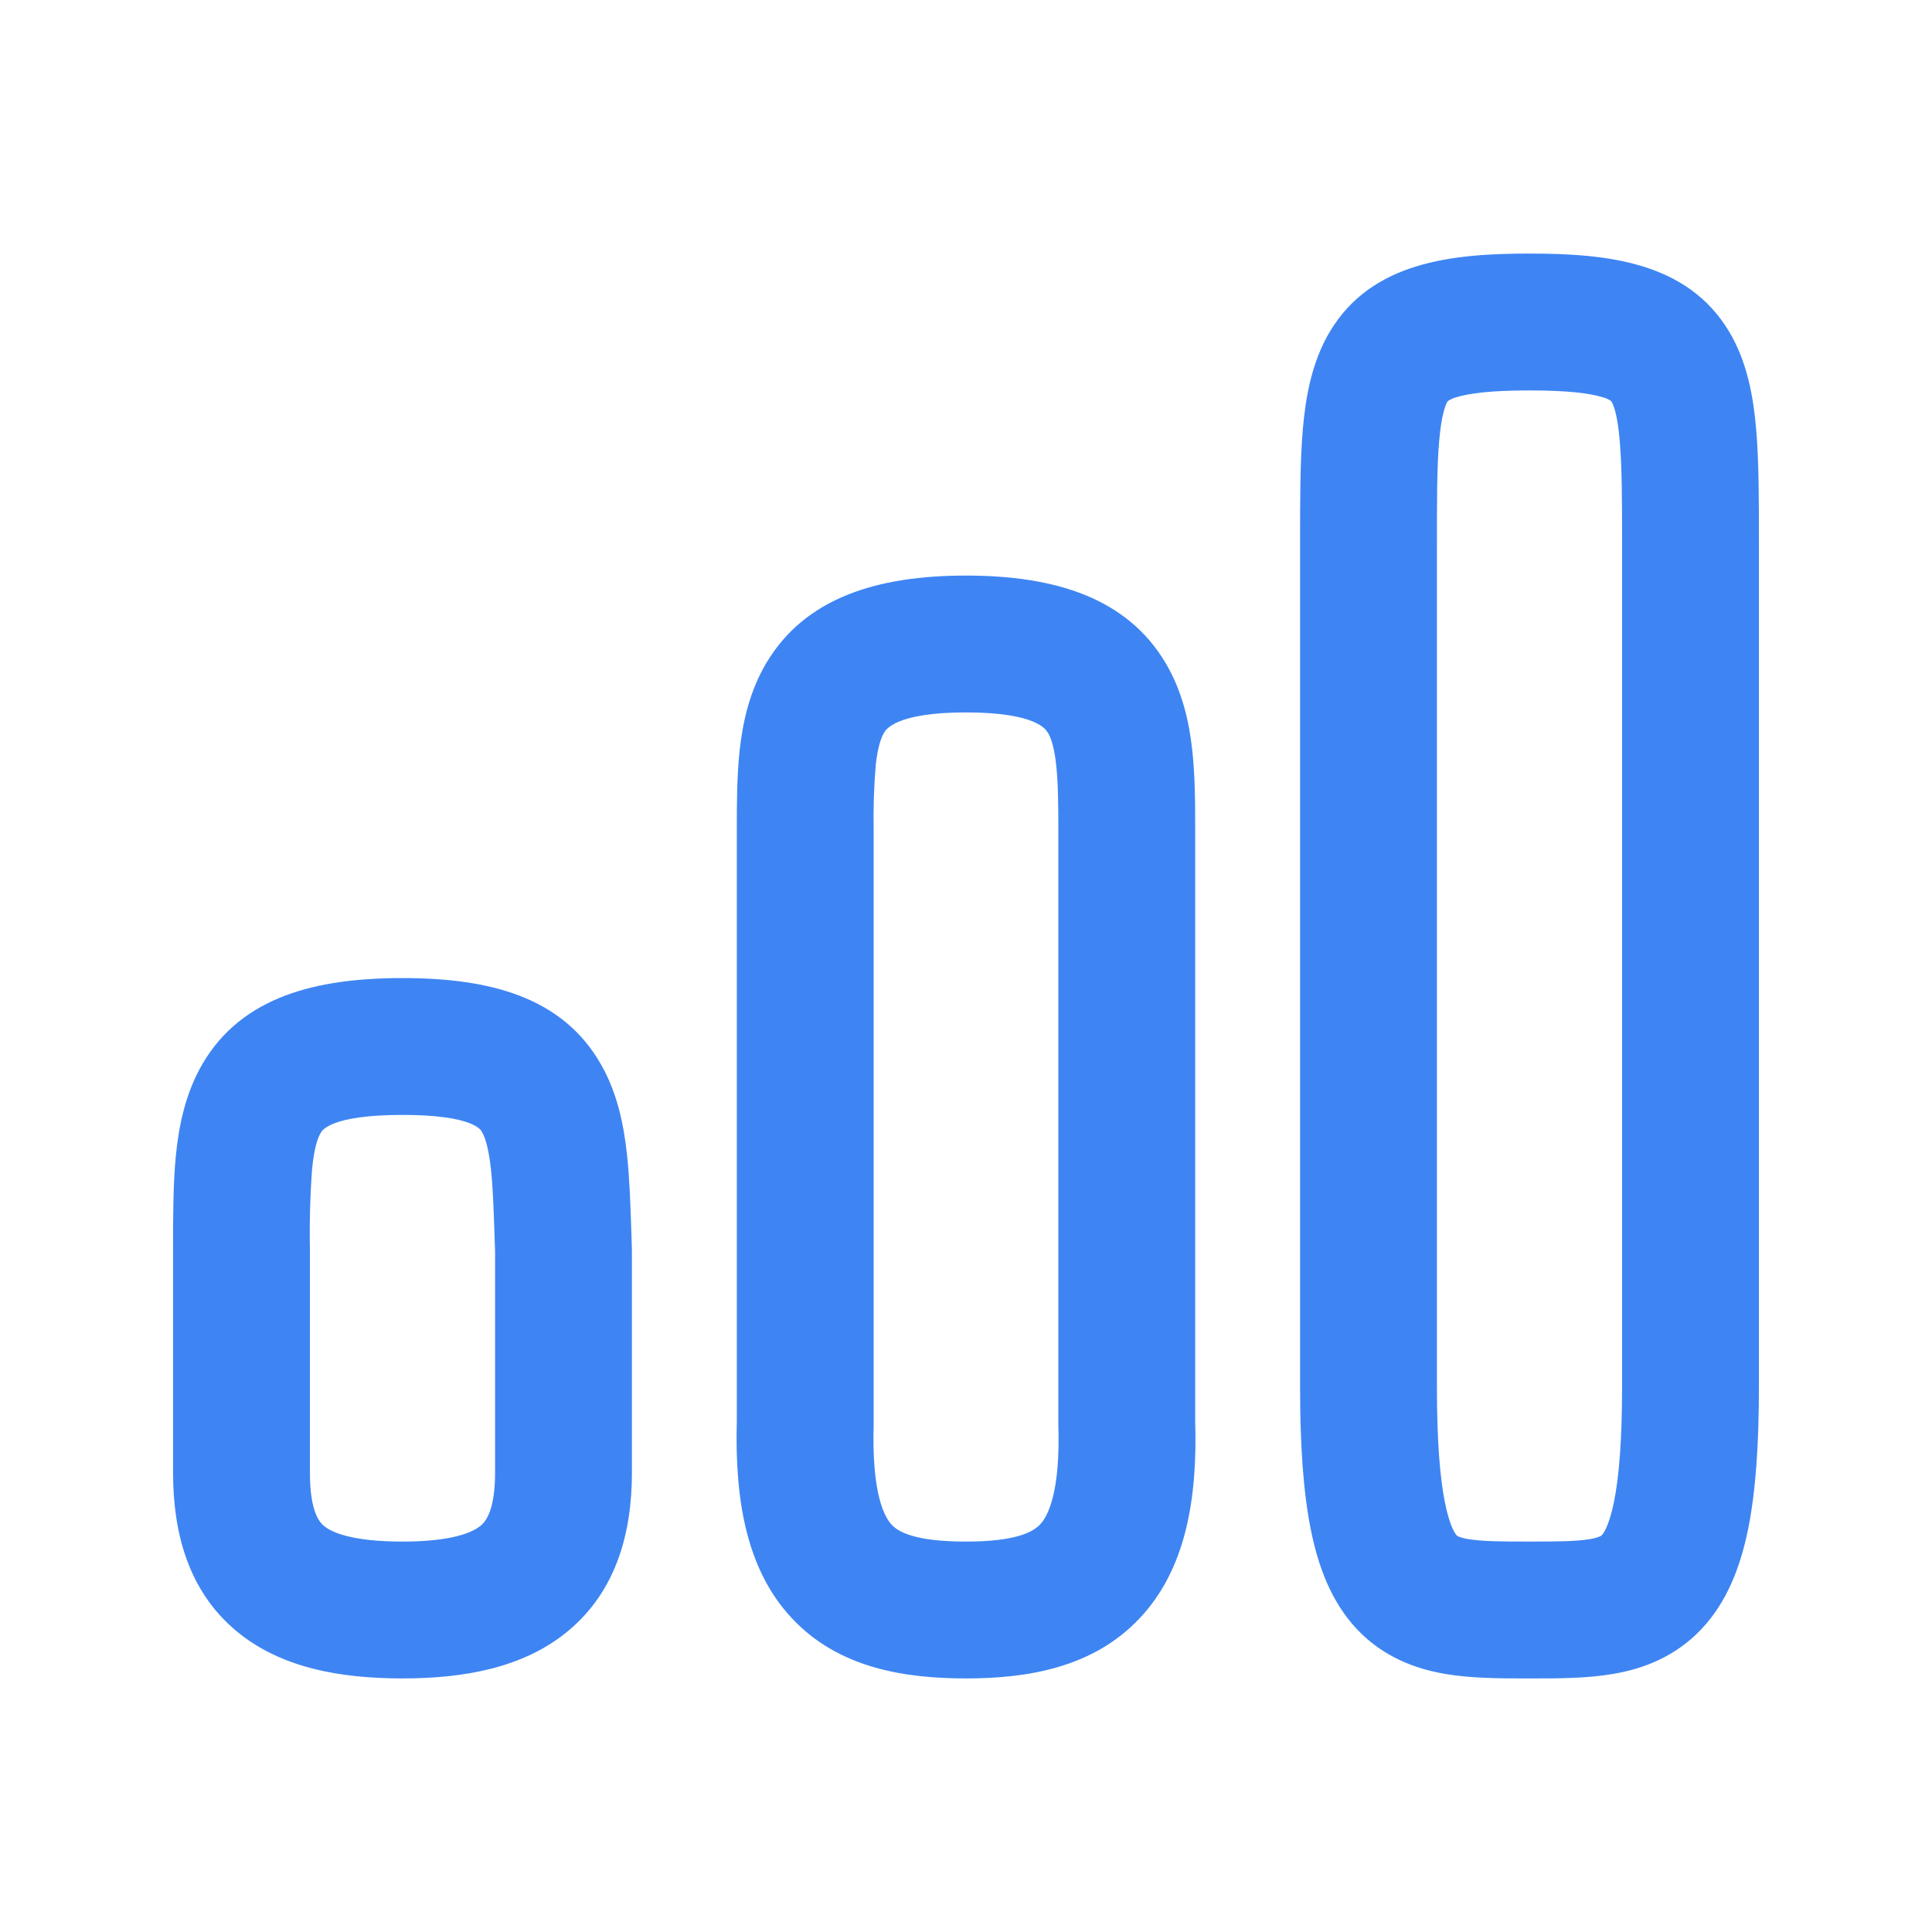
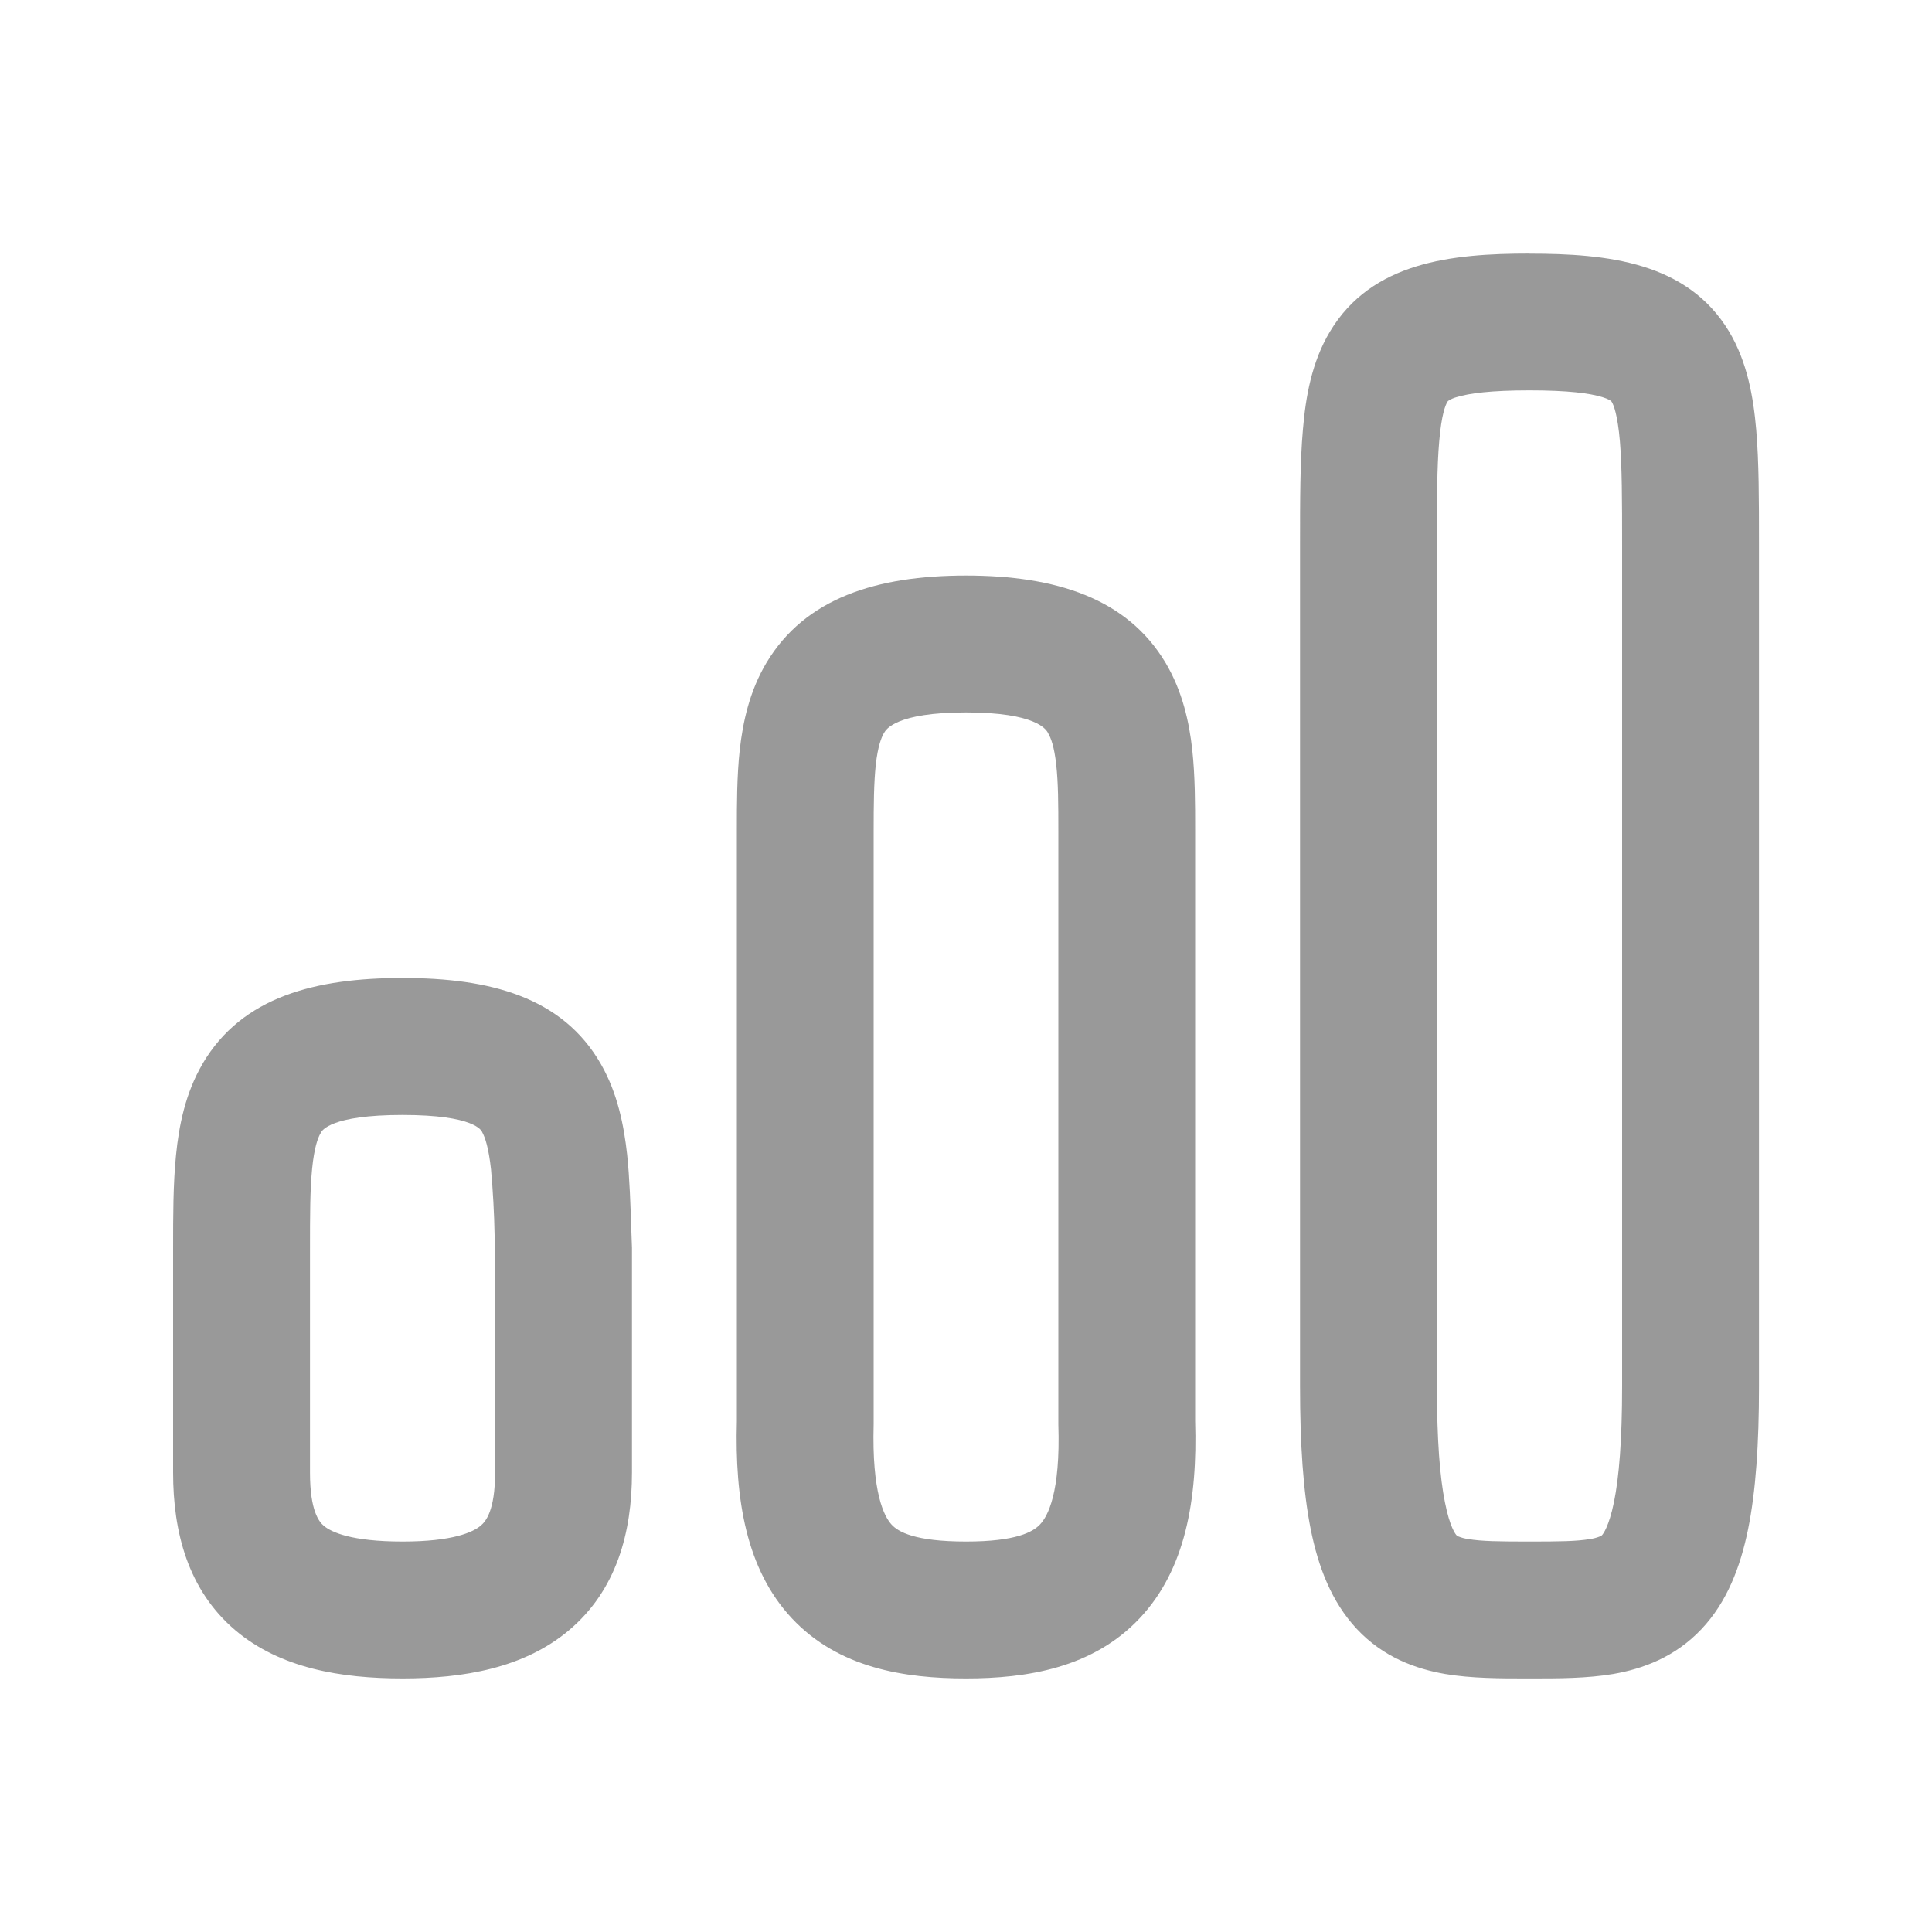
- <svg xmlns="http://www.w3.org/2000/svg" width="24" height="24" fill="none">
-   <path fill-rule="evenodd" clip-rule="evenodd" d="M17.85 6.778c0-.57 0-.979.028-1.3.028-.326.078-.446.1-.485.007-.01.01-.012.012-.014h.001a.358.358 0 0 1 .103-.045c.156-.048.427-.084.906-.084.479 0 .75.036.906.084a.36.36 0 0 1 .103.044c.004.003.006.005.012.015.024.039.073.159.1.486.028.32.029.73.029 1.299v10.444c0 .672-.038 1.128-.101 1.437-.063.31-.137.398-.15.41a.06.06 0 0 1-.02.015.51.51 0 0 1-.127.035c-.166.028-.383.031-.752.031-.374 0-.594-.003-.761-.031a.5.5 0 0 1-.126-.034.048.048 0 0 1-.018-.013c-.011-.011-.084-.098-.146-.41-.062-.31-.099-.766-.099-1.44V6.778ZM19 3.15c-.966 0-1.96.102-2.479.968-.226.378-.302.814-.337 1.216-.034.4-.034.883-.034 1.412v10.476c0 .716.038 1.301.132 1.772.093.47.257.904.57 1.24.33.351.732.497 1.1.56.326.056.69.056 1.008.056h.08c.313 0 .675 0 1-.056.367-.063.767-.208 1.097-.558.315-.334.482-.767.578-1.238.096-.473.135-1.059.135-1.776V6.746c0-.53 0-1.011-.034-1.412-.035-.402-.11-.838-.337-1.216-.52-.866-1.513-.968-2.479-.968ZM10.879 9.5a7.979 7.979 0 0 0-.026.833v7.334a1 1 0 0 1 0 .024c-.025.86.131 1.15.224 1.25.08.086.283.209.923.209.626 0 .834-.122.92-.212.095-.101.254-.392.227-1.244v-7.361c0-.345-.002-.608-.027-.833-.024-.222-.066-.336-.102-.397l-.002-.002c-.023-.04-.148-.251-1.016-.251-.869 0-.994.212-1.017.251l-.001.002c-.037.061-.078.175-.103.397ZM9.523 8.23c.48-.8 1.365-1.08 2.477-1.08 1.112 0 1.997.28 2.476 1.08.213.356.296.742.334 1.083.037.328.037.68.037.996V17.653c.03.976-.12 1.847-.691 2.451-.582.618-1.402.746-2.156.746-.762 0-1.585-.127-2.165-.75-.566-.605-.708-1.477-.682-2.445V10.309c0-.315 0-.668.036-.996.038-.34.121-.727.334-1.083Zm-5.646 6.29a10.94 10.94 0 0 0-.027 1.008v2.766c0 .48.116.612.173.66.091.078.34.196.977.196.624 0 .875-.117.972-.198.06-.051.178-.186.178-.658V15.543l-.007-.202c-.011-.33-.02-.587-.044-.814-.03-.273-.074-.4-.11-.462v-.001c-.01-.02-.096-.214-.989-.214-.897 0-1.002.196-1.016.223l-.001.002c-.035.059-.08.181-.106.445Zm-1.36-1.307C3.007 12.38 3.925 12.15 5 12.15c1.077 0 1.986.23 2.466 1.073.208.363.284.765.323 1.121.032.296.043.631.054.96l.006.194v.01l.001.02V18.294c0 .743-.192 1.462-.785 1.96-.558.468-1.306.596-2.065.596-.766 0-1.518-.127-2.075-.598-.593-.502-.775-1.223-.775-1.958V15.5c0-.391 0-.792.035-1.149.037-.365.117-.77.332-1.138Z" fill="#3E85F3" />
+ <svg xmlns="http://www.w3.org/2000/svg" width="20" height="20" fill="none">
+   <path fill-rule="evenodd" clip-rule="evenodd" d="M14.875 5.648c0-.474 0-.816.024-1.082.023-.273.064-.373.084-.405.005-.009.007-.01.01-.012a.299.299 0 0 1 .086-.038c.13-.04.356-.07.755-.07s.624.03.754.07c.058.018.081.034.086.038h.001c.003.002.005.003.01.012.02.032.06.132.084.405.022.266.023.608.023 1.082V14.351c0 .561-.032.94-.084 1.198-.053.258-.114.332-.124.343a.051.051 0 0 1-.019.012.426.426 0 0 1-.105.028c-.138.024-.32.026-.626.026-.312 0-.496-.002-.635-.026a.42.42 0 0 1-.105-.028.04.04 0 0 1-.015-.01c-.01-.01-.07-.082-.121-.342-.052-.259-.083-.639-.083-1.2V5.648Zm.959-3.023c-.806 0-1.633.085-2.066.807-.189.315-.252.678-.28 1.013-.03.334-.03.736-.03 1.177v8.73c0 .596.032 1.084.11 1.476.078.391.215.753.476 1.033.274.294.61.415.916.468.272.046.575.046.84.046h.067c.261 0 .562 0 .833-.046.306-.053.64-.174.915-.466.262-.278.401-.64.481-1.032.08-.393.113-.882.113-1.48V5.623c0-.441 0-.843-.029-1.177-.029-.335-.092-.698-.28-1.013-.434-.722-1.261-.807-2.066-.807ZM9.066 7.917c-.02.188-.022.406-.022.694V14.722a.73.73 0 0 1 0 .02c-.02.717.11.959.187 1.042.067.072.236.174.77.174.52 0 .694-.101.765-.177.08-.084.213-.326.19-1.036a.57.57 0 0 1 0-.023V8.611c0-.288-.001-.507-.022-.694-.02-.186-.055-.28-.086-.33v-.002c-.02-.034-.124-.21-.848-.21s-.828.176-.847.21l-.001.001c-.03.05-.065.145-.086.33Zm-1.13-1.059c.4-.666 1.137-.9 2.064-.9s1.665.234 2.064.9c.177.297.247.619.278.902.03.274.03.568.03.83v6.121c.025.813-.1 1.539-.575 2.042-.485.515-1.168.622-1.797.622-.635 0-1.32-.106-1.804-.624-.472-.505-.59-1.231-.568-2.039V8.591c0-.263 0-.557.03-.83.032-.284.1-.606.278-.903ZM3.231 12.1c-.022.22-.022.485-.022.84v2.305c0 .4.096.51.143.55.077.065.283.163.815.163.52 0 .73-.097.81-.165.05-.042.148-.154.148-.548V12.952l-.005-.168a9.611 9.611 0 0 0-.037-.678c-.025-.227-.062-.333-.091-.385v-.001c-.008-.017-.08-.178-.825-.178-.748 0-.835.163-.847.185v.002c-.03.049-.067.151-.089.37ZM2.098 11.01c.409-.695 1.173-.886 2.069-.886.897 0 1.655.192 2.055.894.173.303.237.637.27.934.026.247.035.526.044.8l.006.162V15.245c0 .62-.16 1.218-.654 1.633-.465.39-1.089.497-1.721.497-.638 0-1.265-.105-1.73-.498-.493-.418-.645-1.02-.645-1.632V12.917c0-.326 0-.66.03-.957.03-.305.096-.643.276-.949Z" fill="#343434" fill-opacity=".5" />
</svg>
